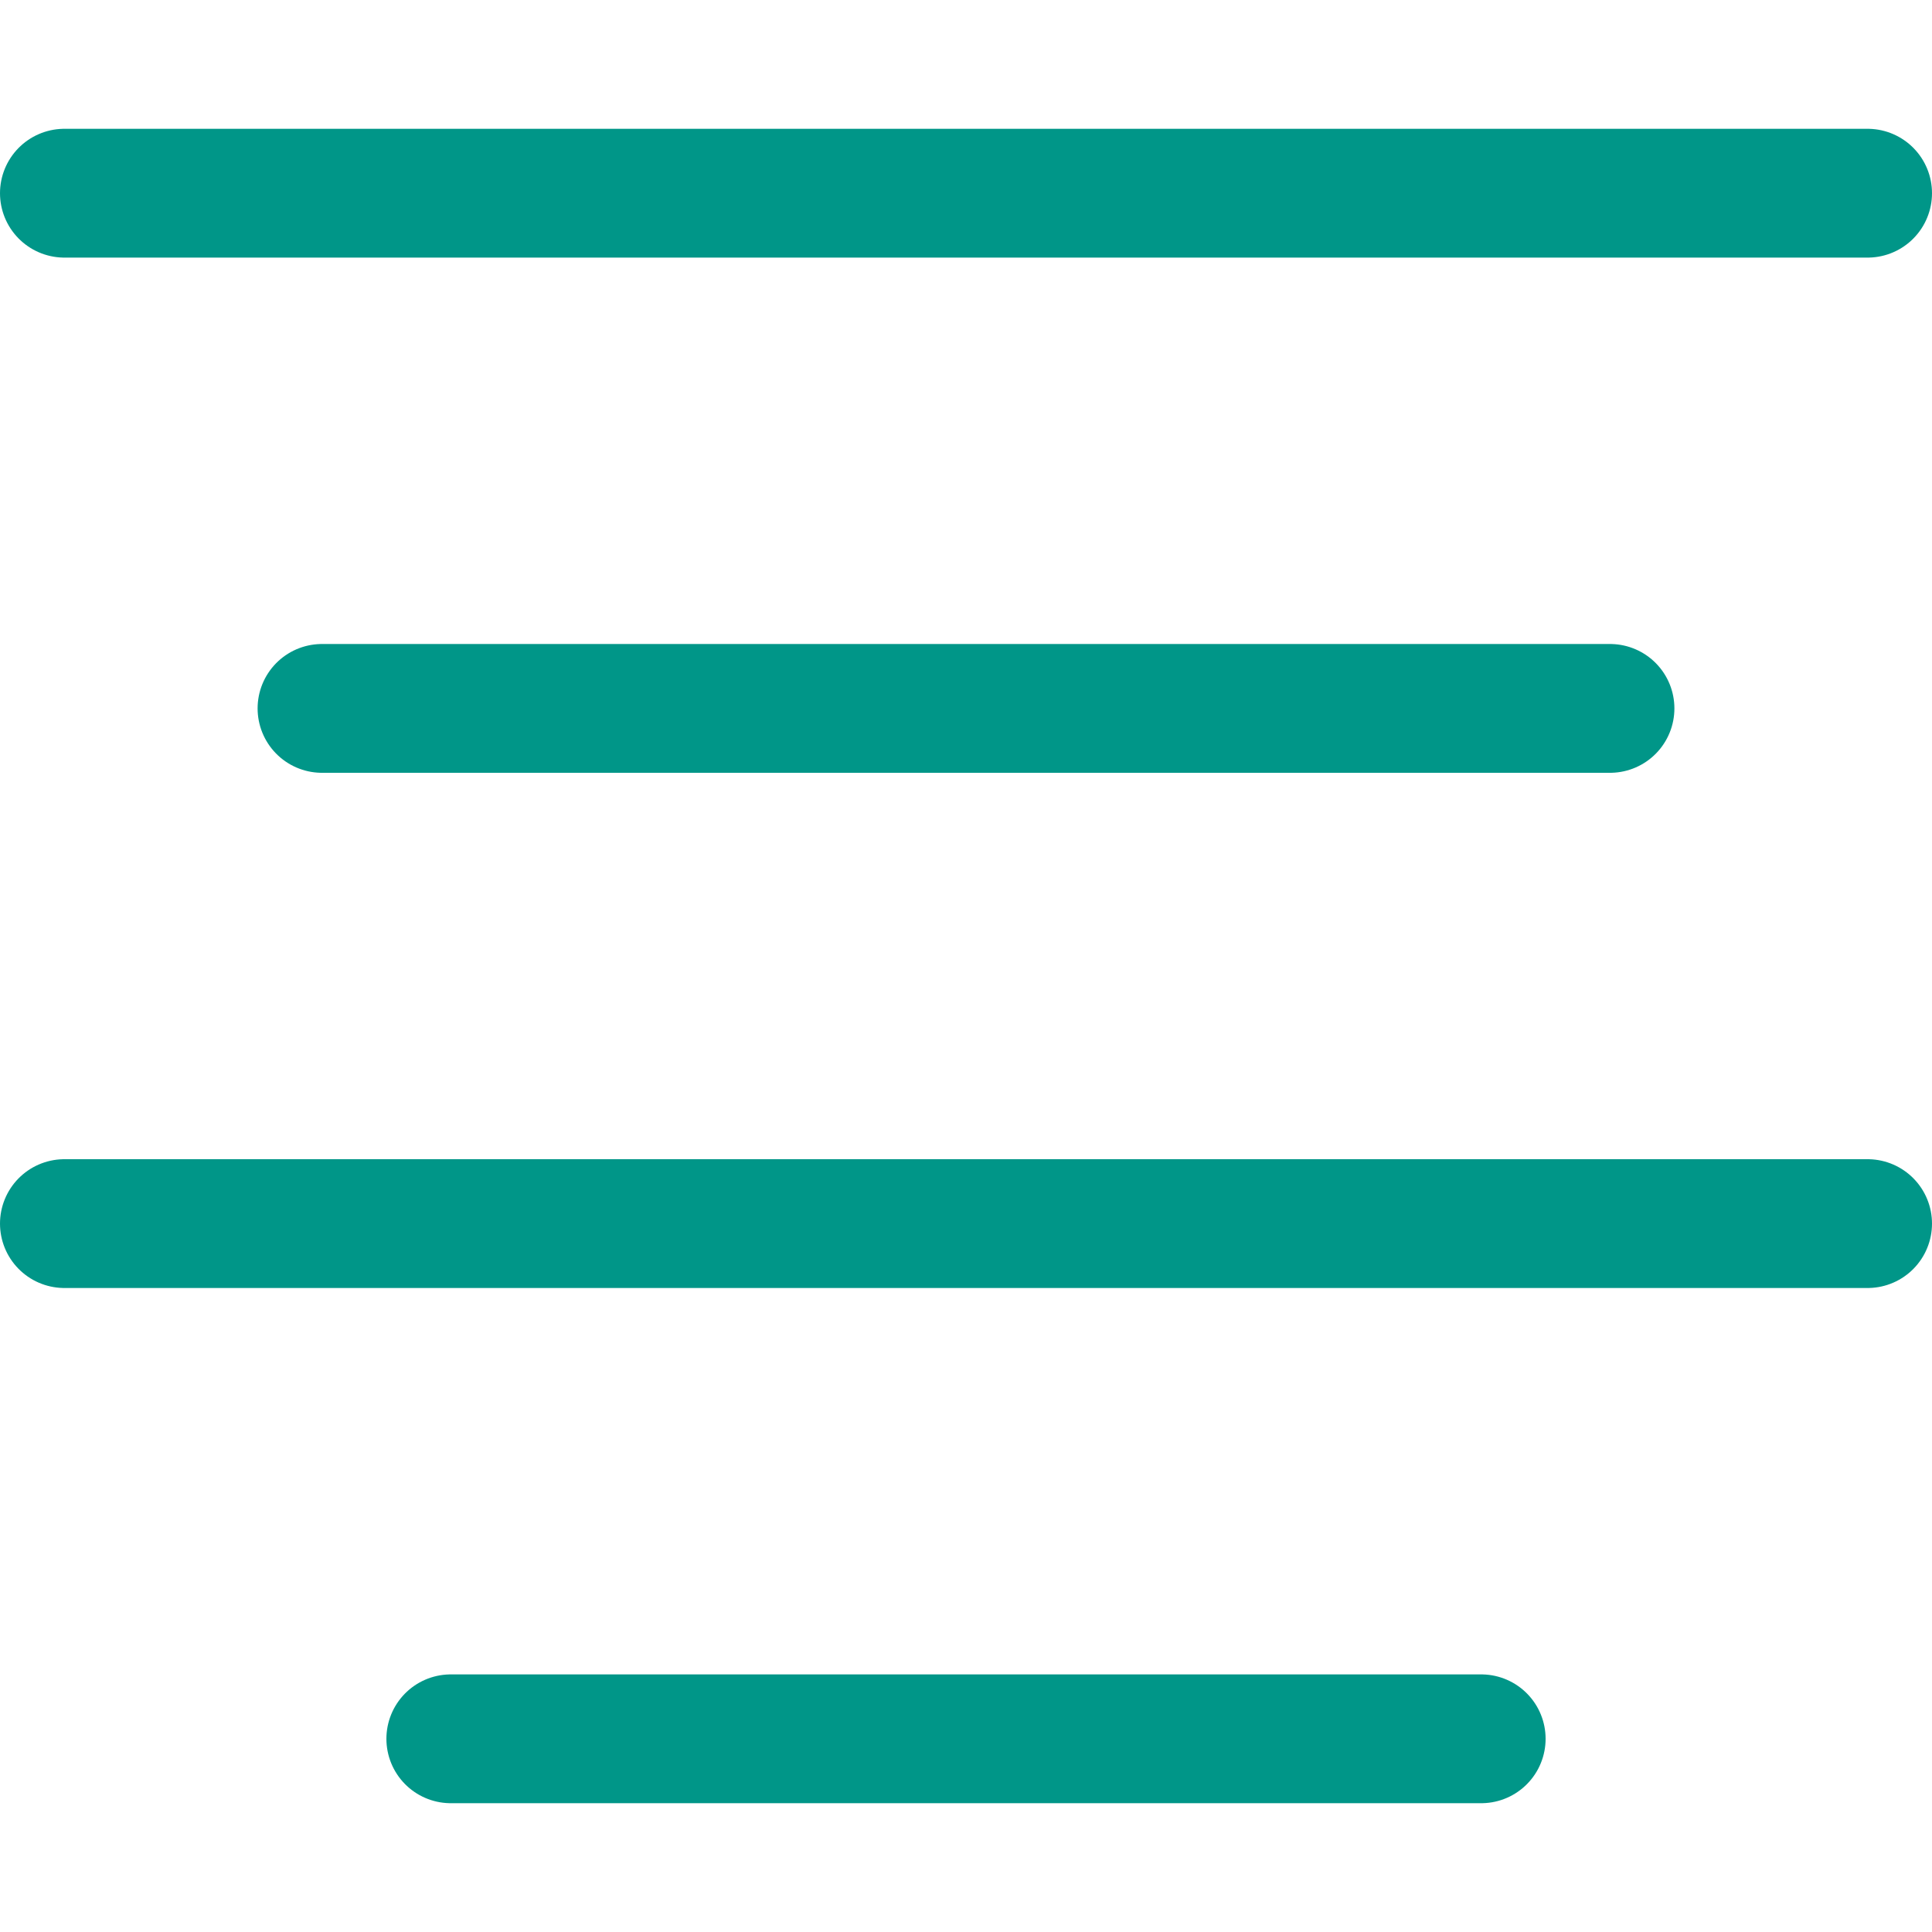
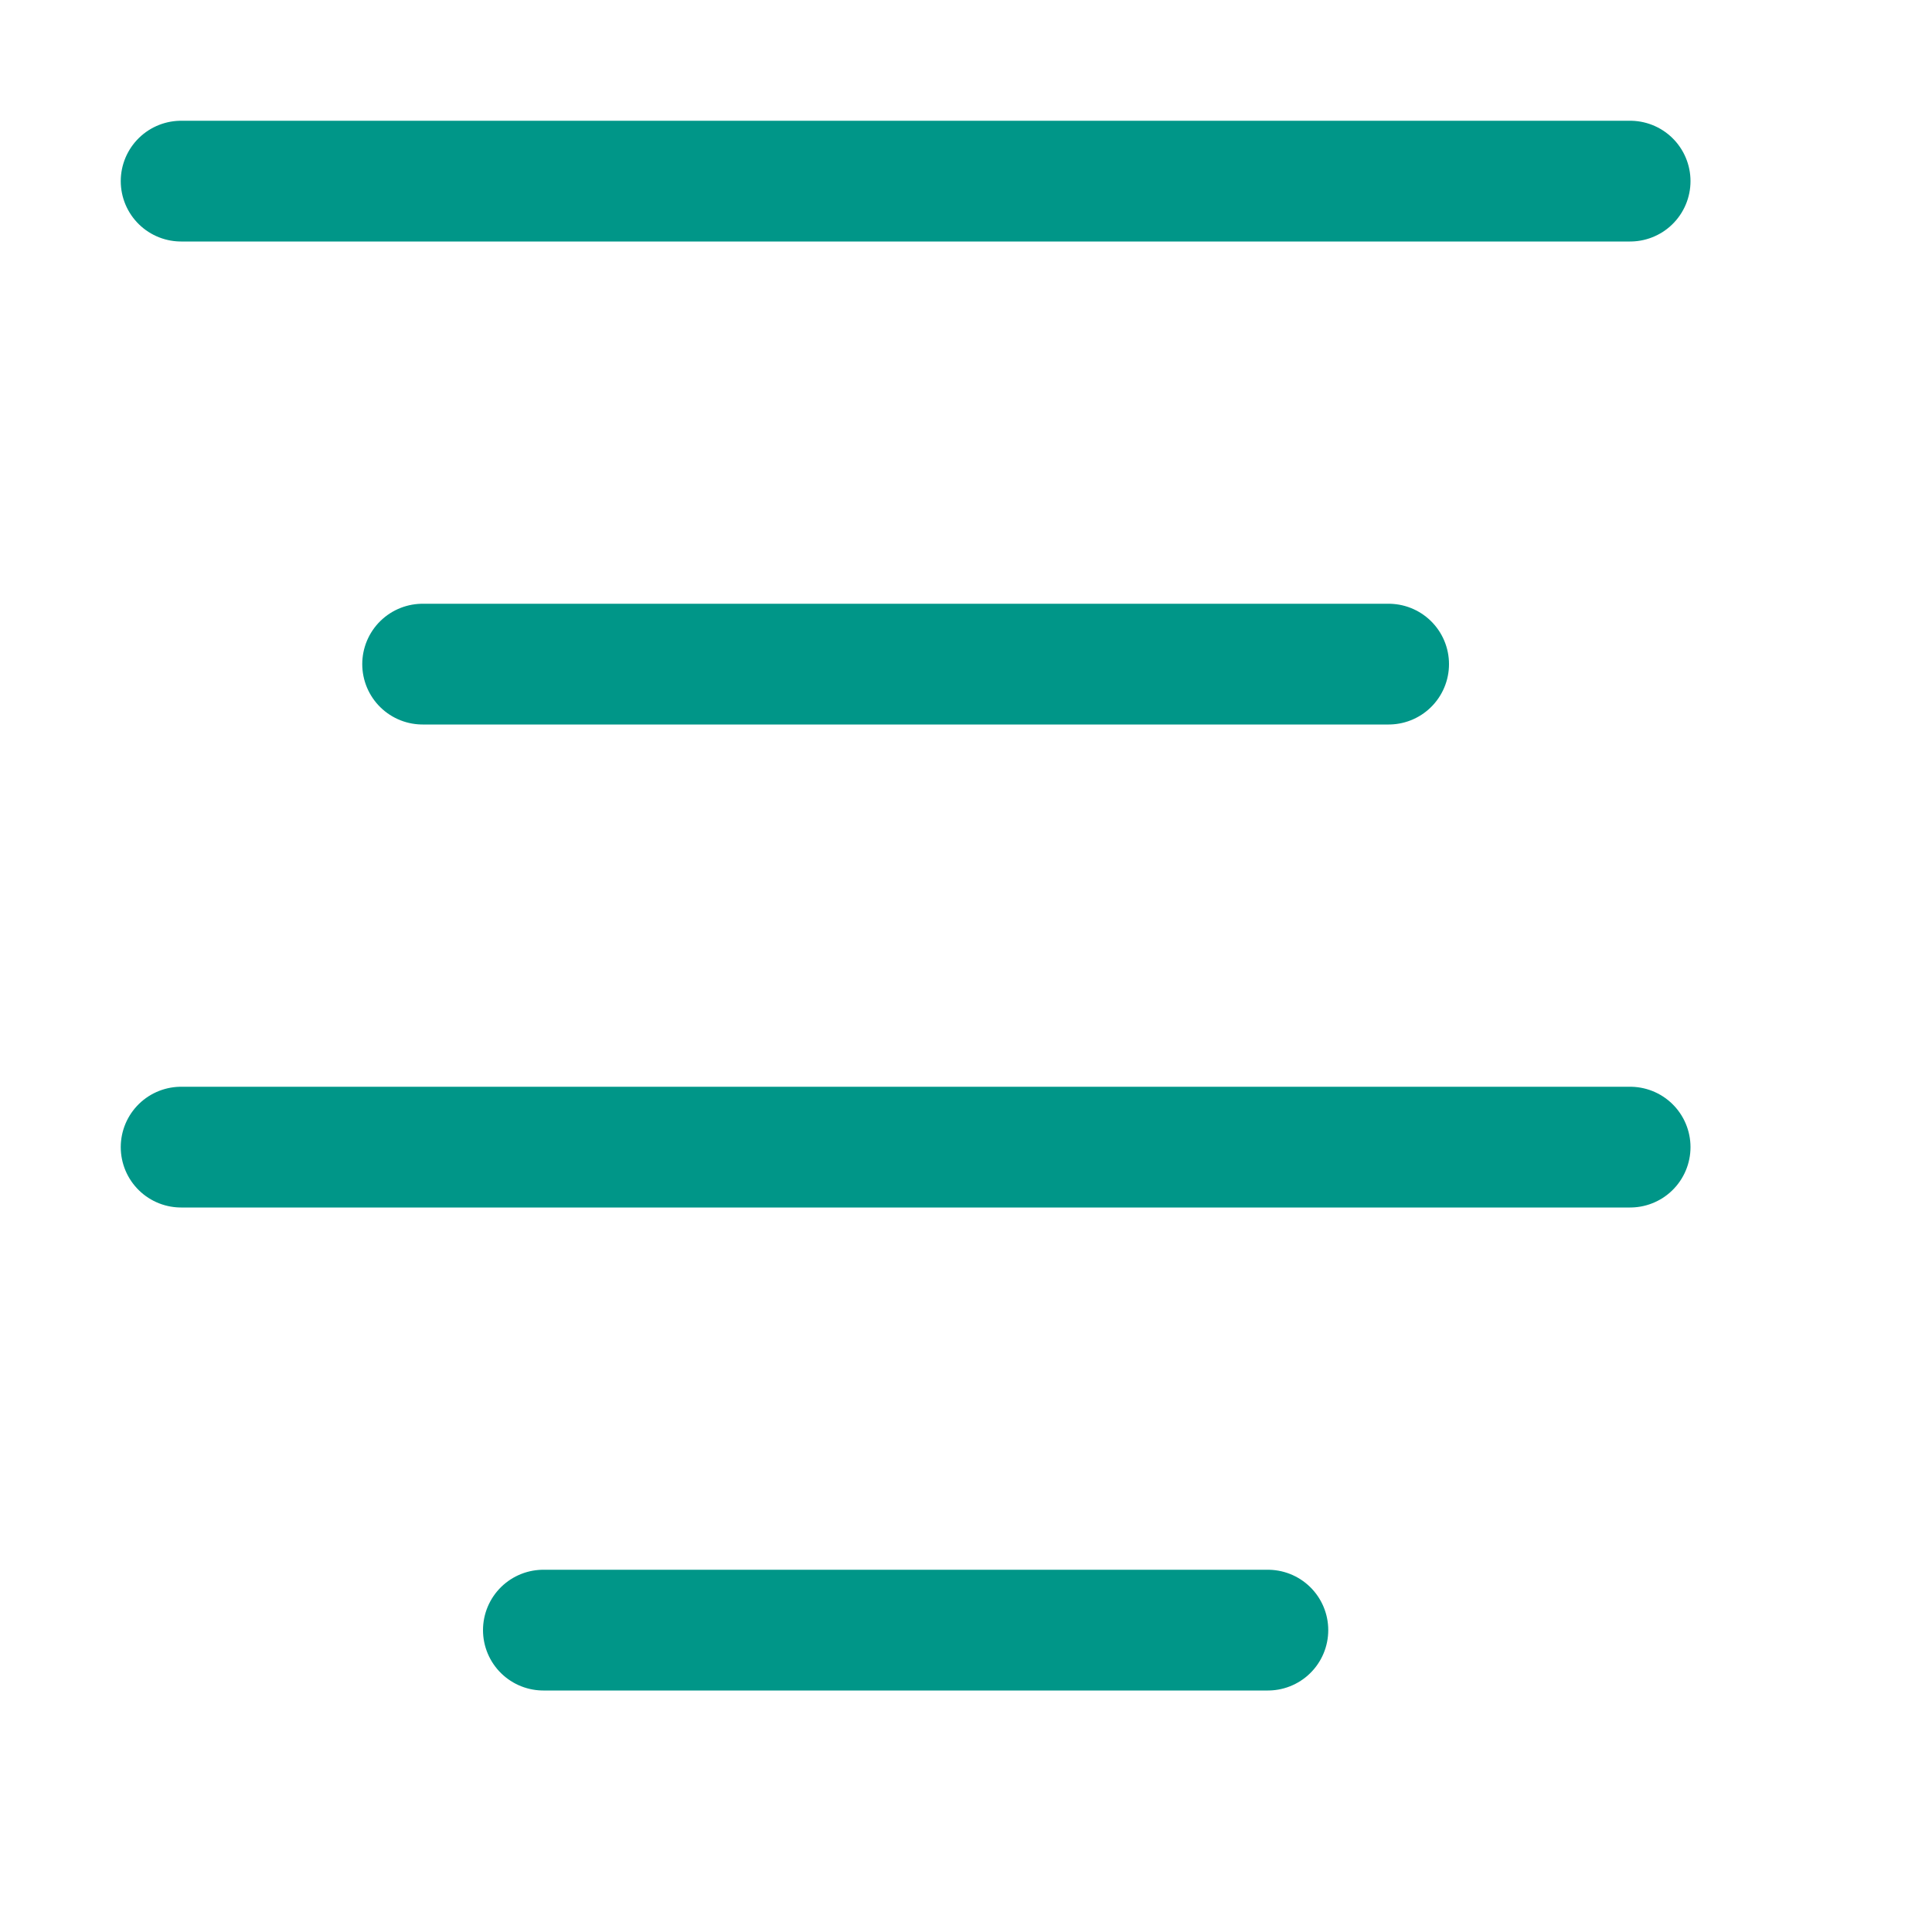
- <svg xmlns="http://www.w3.org/2000/svg" viewBox="0 0 15 15">
-   <line x1="0.5" y1="1.5" x2="14.5" y2="1.5" style="fill:none;stroke:#009688;stroke-linecap:round;stroke-linejoin:round" />
-   <line x1="2.5" y1="5.5" x2="12.5" y2="5.5" style="fill:none;stroke:#009688;stroke-linecap:round;stroke-linejoin:round" />
-   <line x1="0.5" y1="9.5" x2="14.5" y2="9.5" style="fill:none;stroke:#009688;stroke-linecap:round;stroke-linejoin:round" />
-   <line x1="3.5" y1="13.5" x2="11.5" y2="13.5" style="fill:none;stroke:#009688;stroke-linecap:round;stroke-linejoin:round" />
+ <svg xmlns="http://www.w3.org/2000/svg" viewBox="0 0 16 16">
+   <line x1="1.5" y1="1.5" x2="13.5" y2="1.5" style="fill:none;stroke:#009688;stroke-linecap:round;stroke-linejoin:round" />
+   <line x1="3.5" y1="5.5" x2="11.5" y2="5.5" style="fill:none;stroke:#009688;stroke-linecap:round;stroke-linejoin:round" />
+   <line x1="1.5" y1="9.5" x2="13.5" y2="9.5" style="fill:none;stroke:#009688;stroke-linecap:round;stroke-linejoin:round" />
+   <line x1="4.5" y1="13.5" x2="10.5" y2="13.5" style="fill:none;stroke:#009688;stroke-linecap:round;stroke-linejoin:round" />
</svg>
